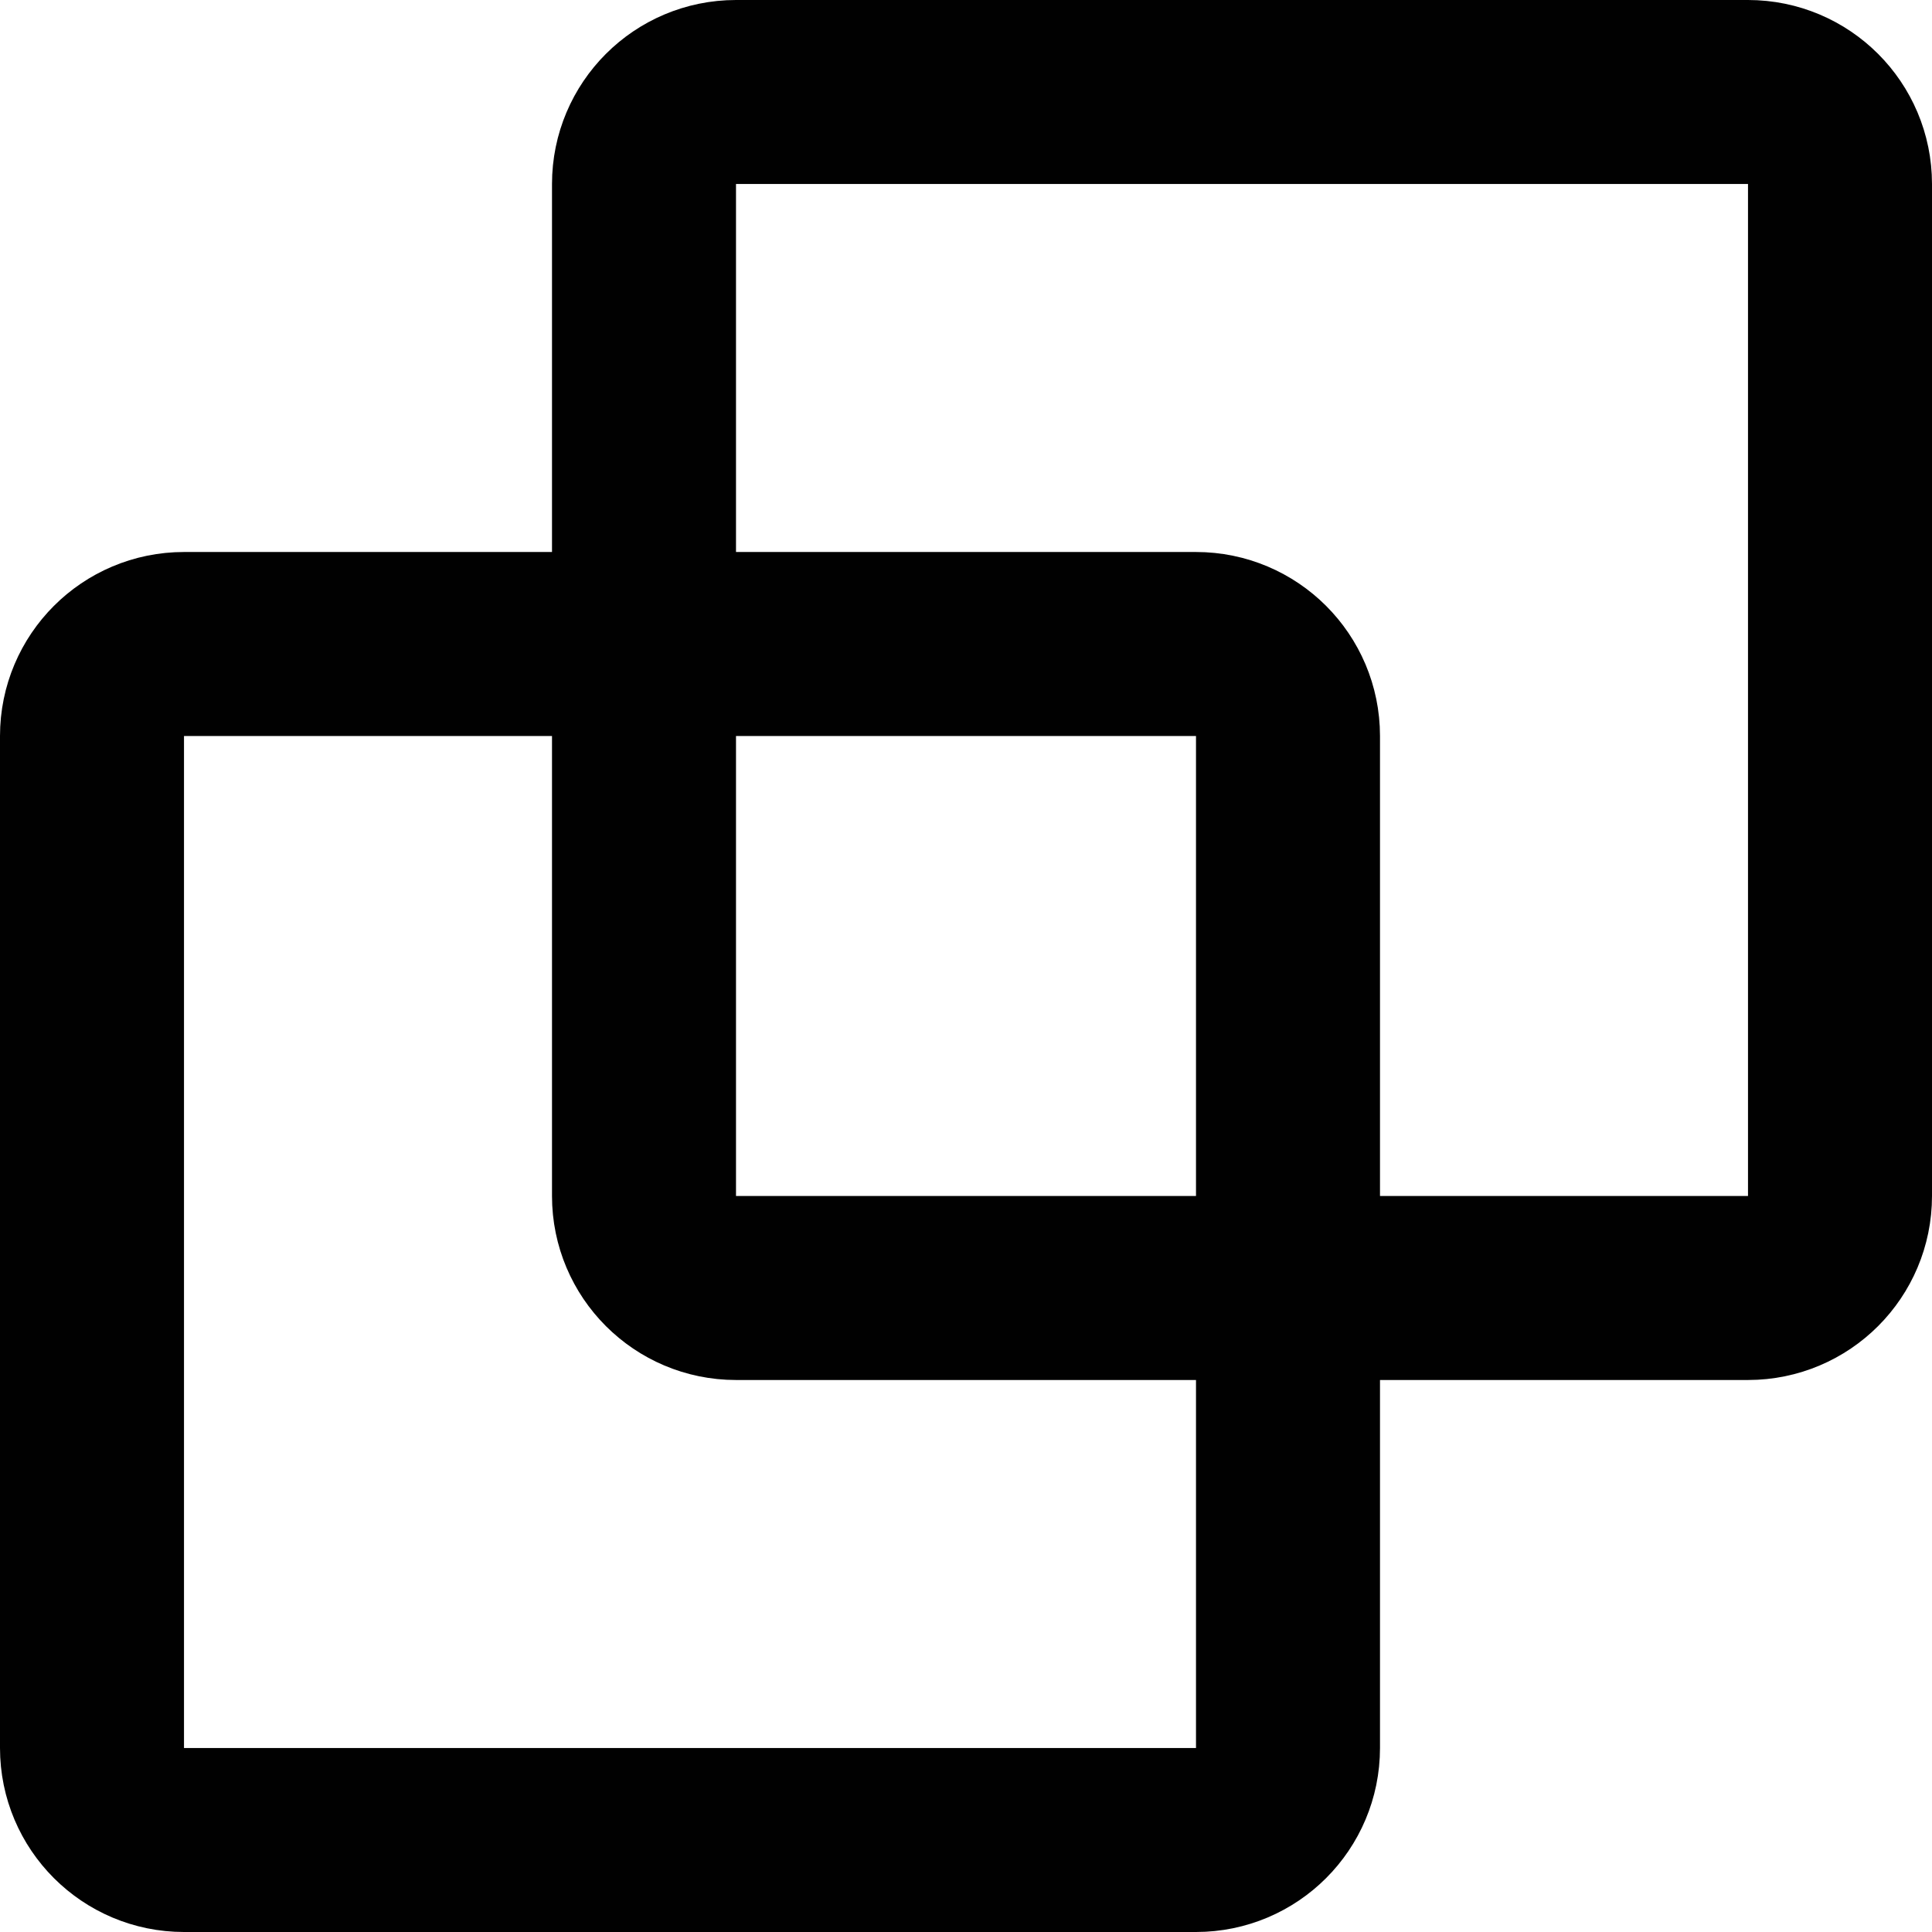
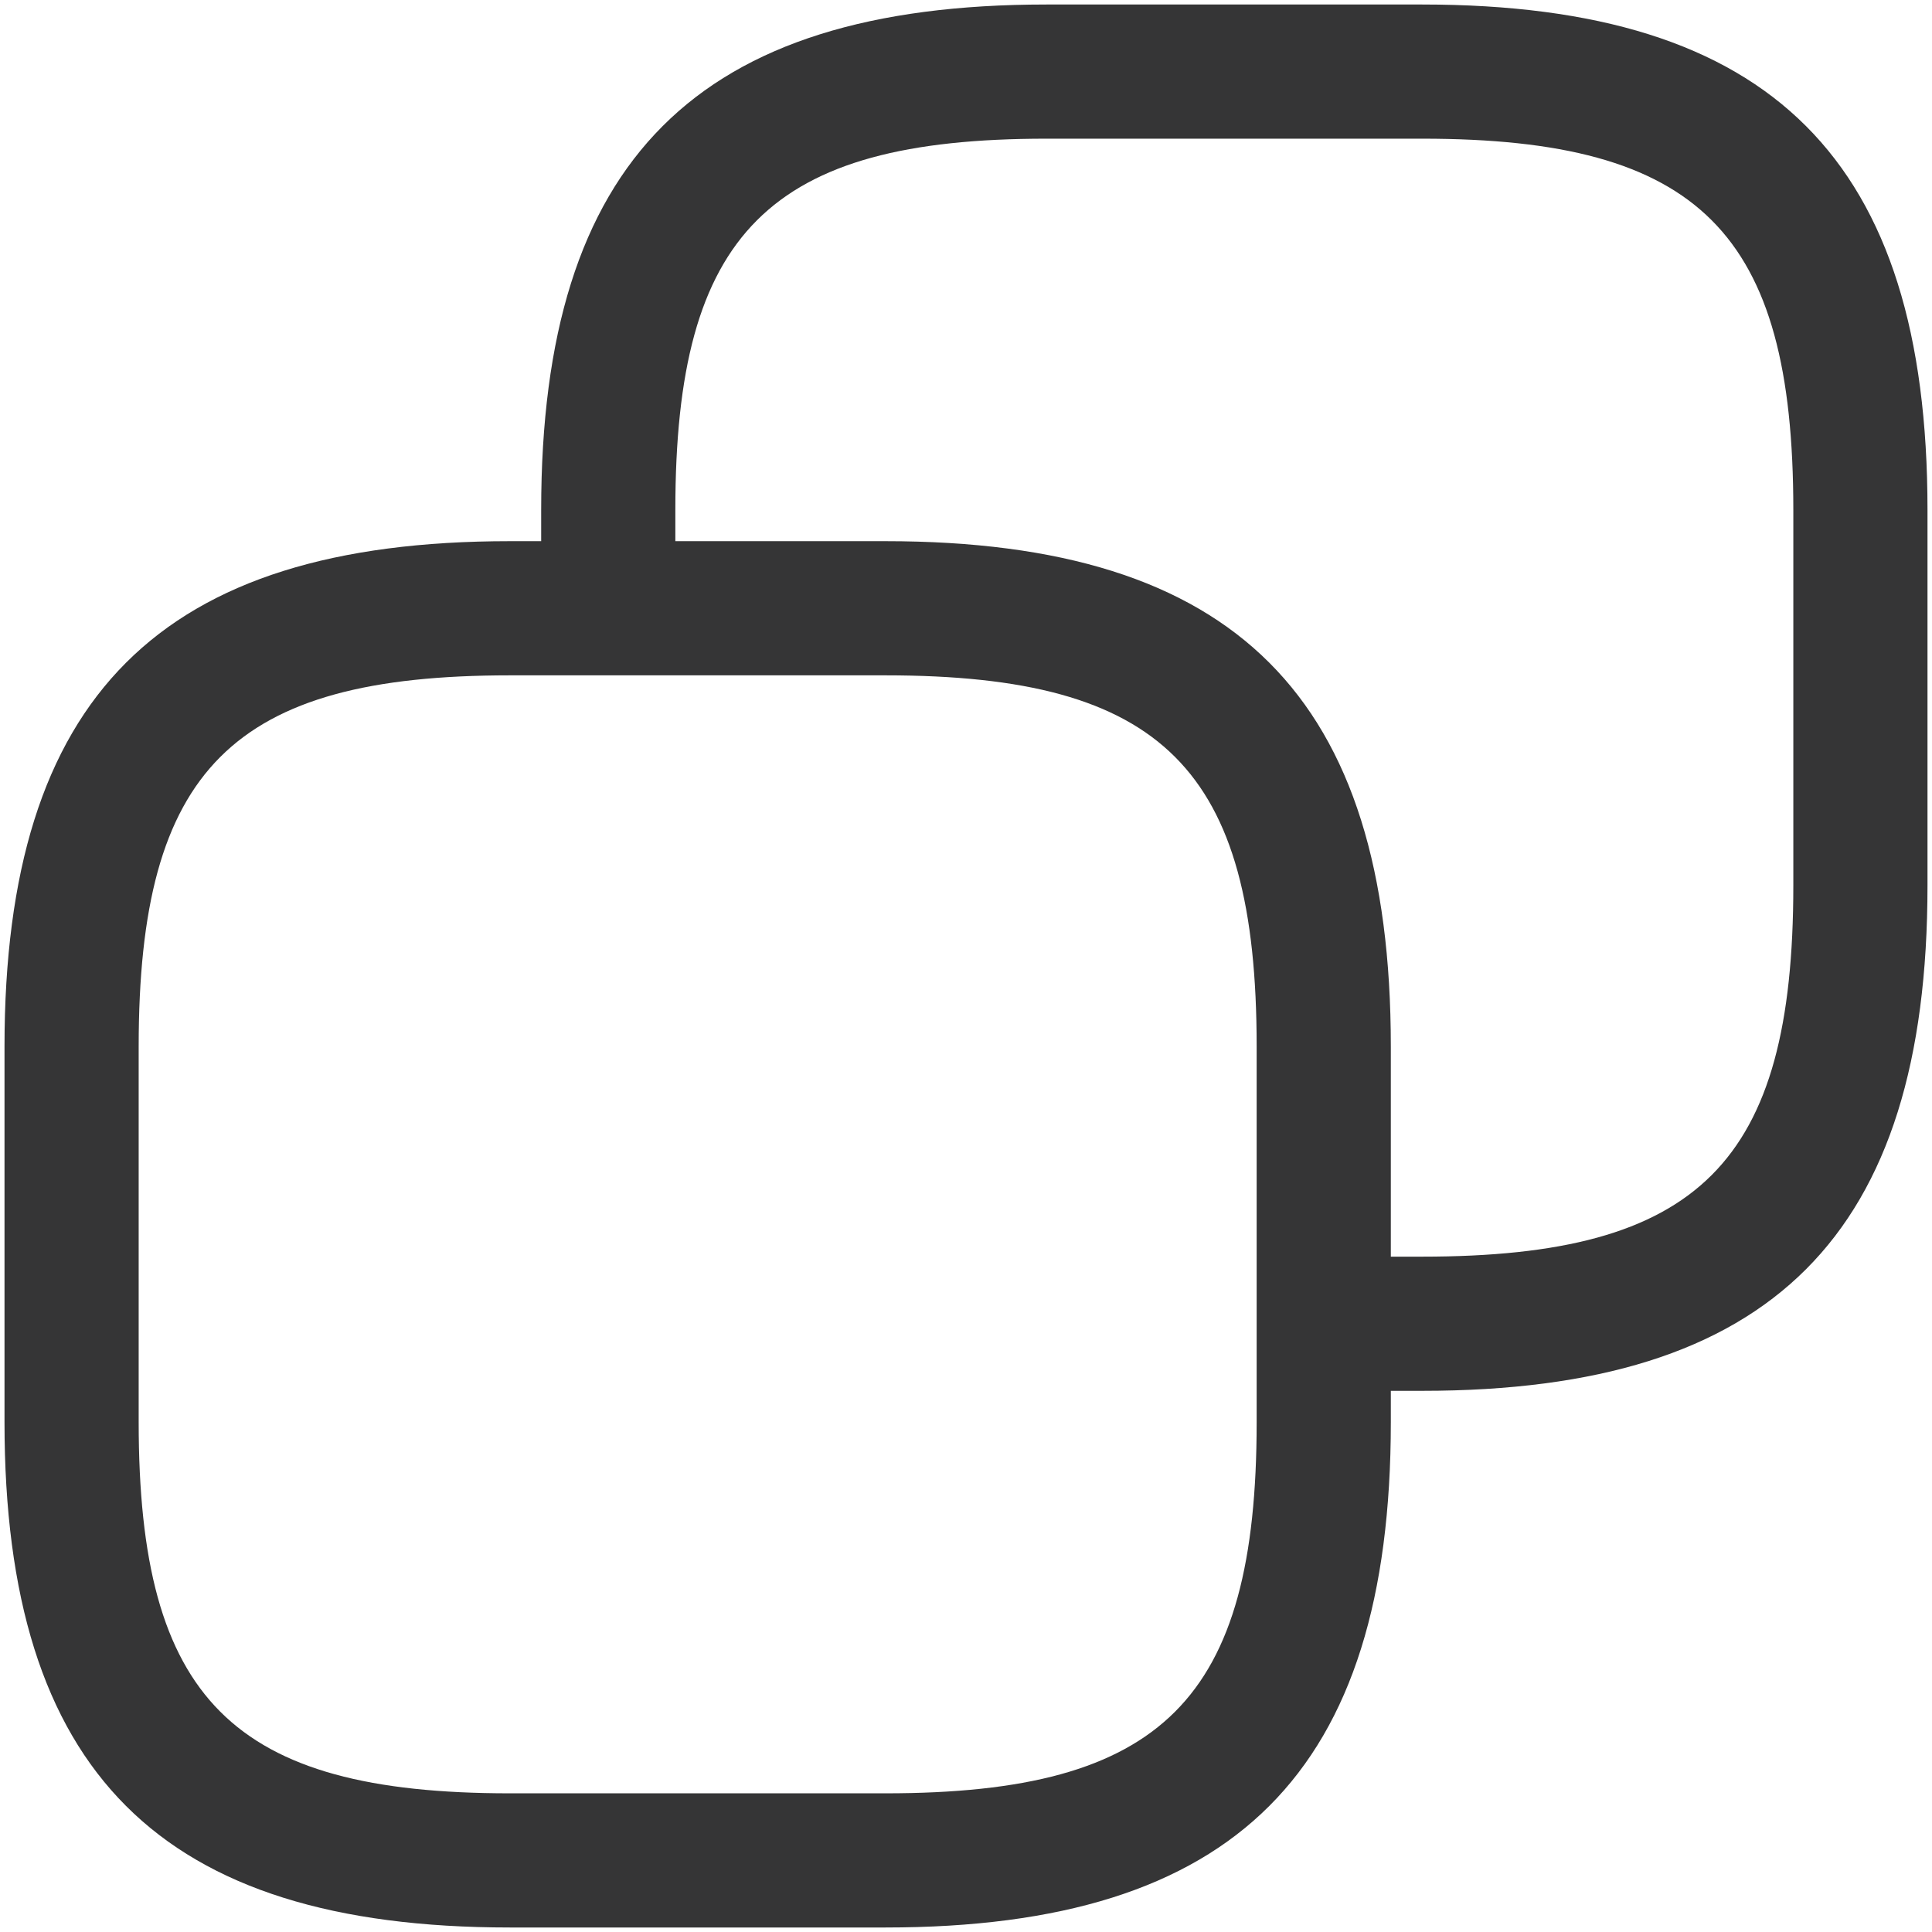
- <svg xmlns="http://www.w3.org/2000/svg" viewBox="0 0 21 21" fill="none">
-   <rect x="1" y="7" width="13" height="13" rx="1" stroke="#010101" stroke-width="2" />
-   <rect x="7" y="1" width="13" height="13" rx="1" stroke="#010101" stroke-width="2" />
+ <svg xmlns="http://www.w3.org/2000/svg" width="18" height="18" viewBox="0 0 18 18" fill="none">
+   <path fill-rule="evenodd" clip-rule="evenodd" d="M8.25 17.958C11.508 17.958 12.958 16.508 12.958 13.25V12.958H13.25C16.508 12.958 17.958 11.508 17.958 8.25V4.75C17.958 1.492 16.508 0.042 13.25 0.042H9.75C6.492 0.042 5.042 1.492 5.042 4.75V5.042H4.75C1.492 5.042 0.042 6.492 0.042 9.75V13.25C0.042 16.508 1.492 17.958 4.75 17.958H8.25ZM8.25 5.042C11.508 5.042 12.958 6.492 12.958 9.75V11.708H13.25C15.833 11.708 16.708 10.833 16.708 8.25V4.75C16.708 2.167 15.833 1.292 13.25 1.292H9.75C7.167 1.292 6.292 2.167 6.292 4.75V5.042H8.25ZM11.708 9.75C11.708 7.167 10.833 6.292 8.25 6.292H4.75C2.167 6.292 1.292 7.167 1.292 9.75V13.25C1.292 15.833 2.167 16.708 4.75 16.708H8.25C10.833 16.708 11.708 15.833 11.708 13.25V9.75Z" fill="#353536" />
</svg>
